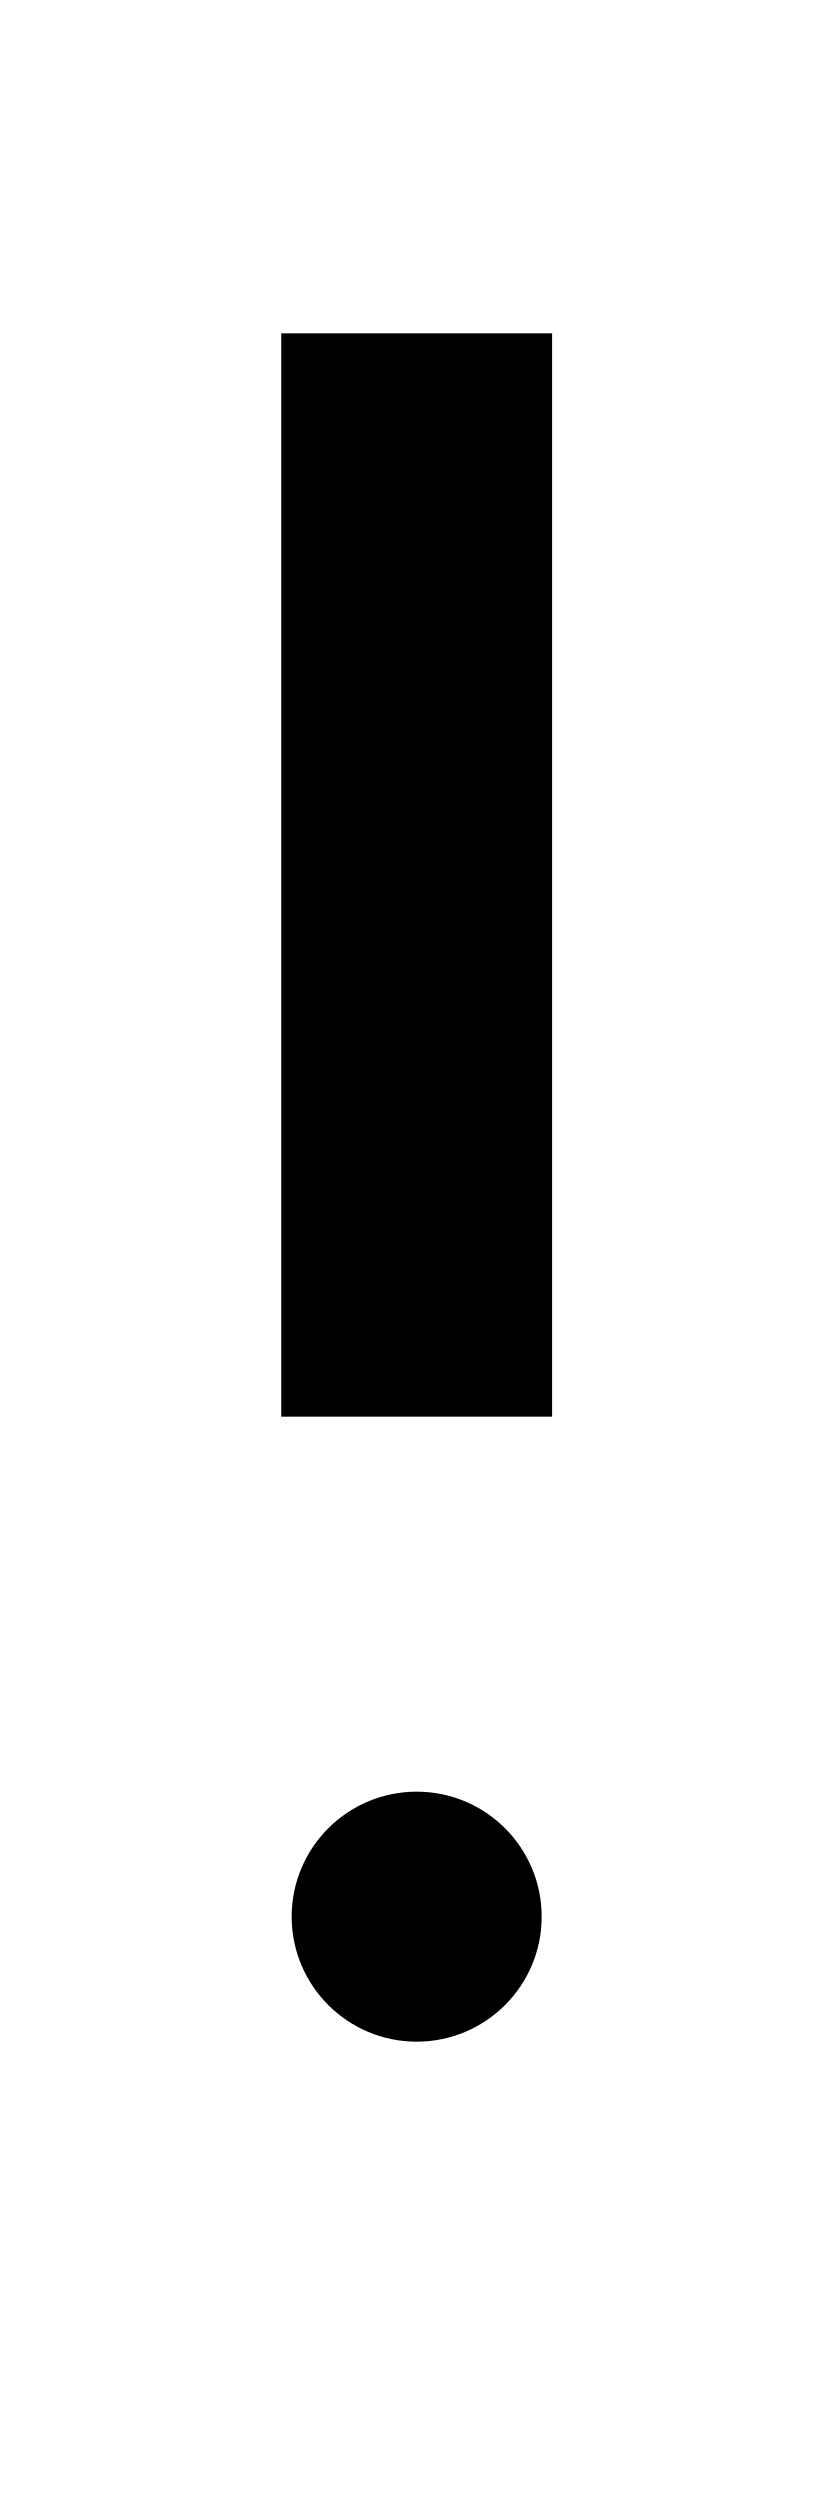
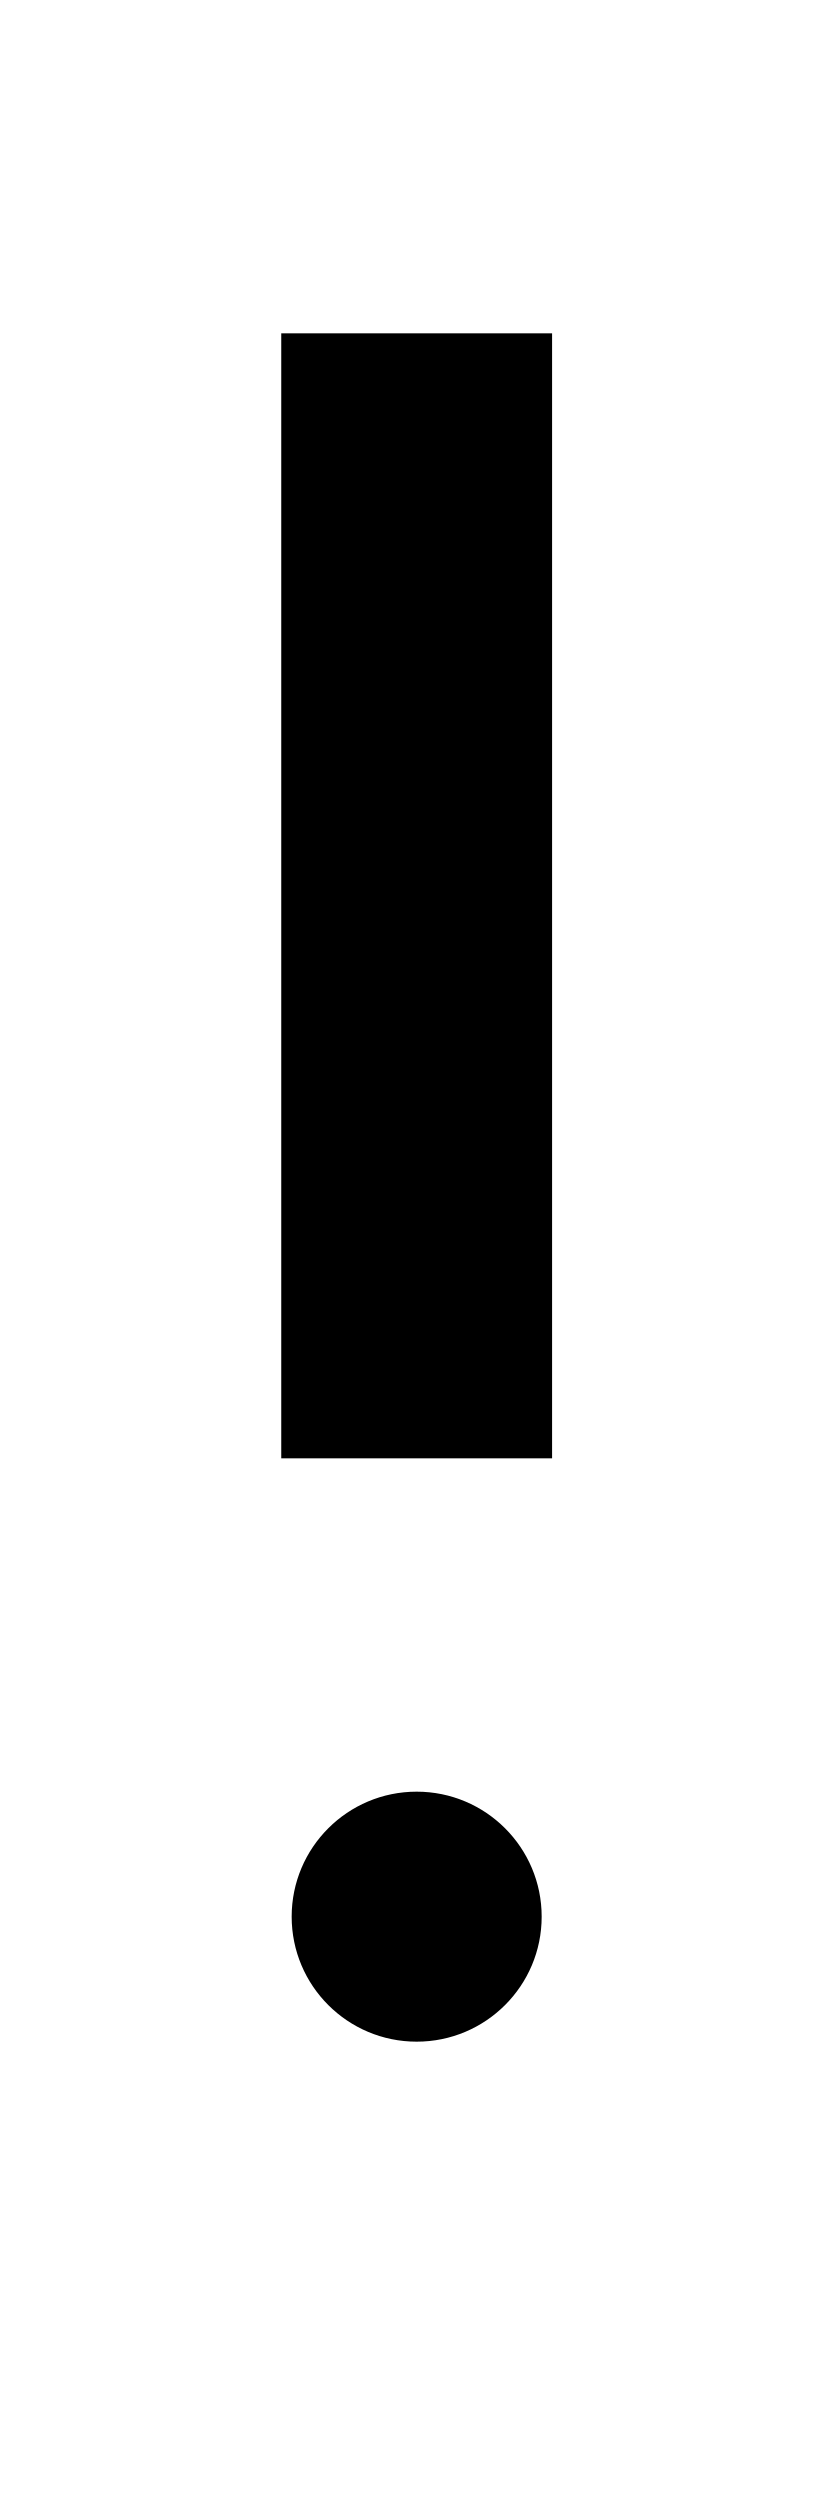
<svg xmlns="http://www.w3.org/2000/svg" viewBox="0 0 40 120">
-   <path d="M20,16 V68" fill="none" stroke="currentColor" stroke-width="13" stroke-linejoin="bevel" />
+   <path d="M20,16 V70" fill="none" stroke="currentColor" stroke-width="13" stroke-linejoin="bevel" />
  <circle cx="20" cy="92" r="6" stroke="none" fill="currentColor" />
</svg>
